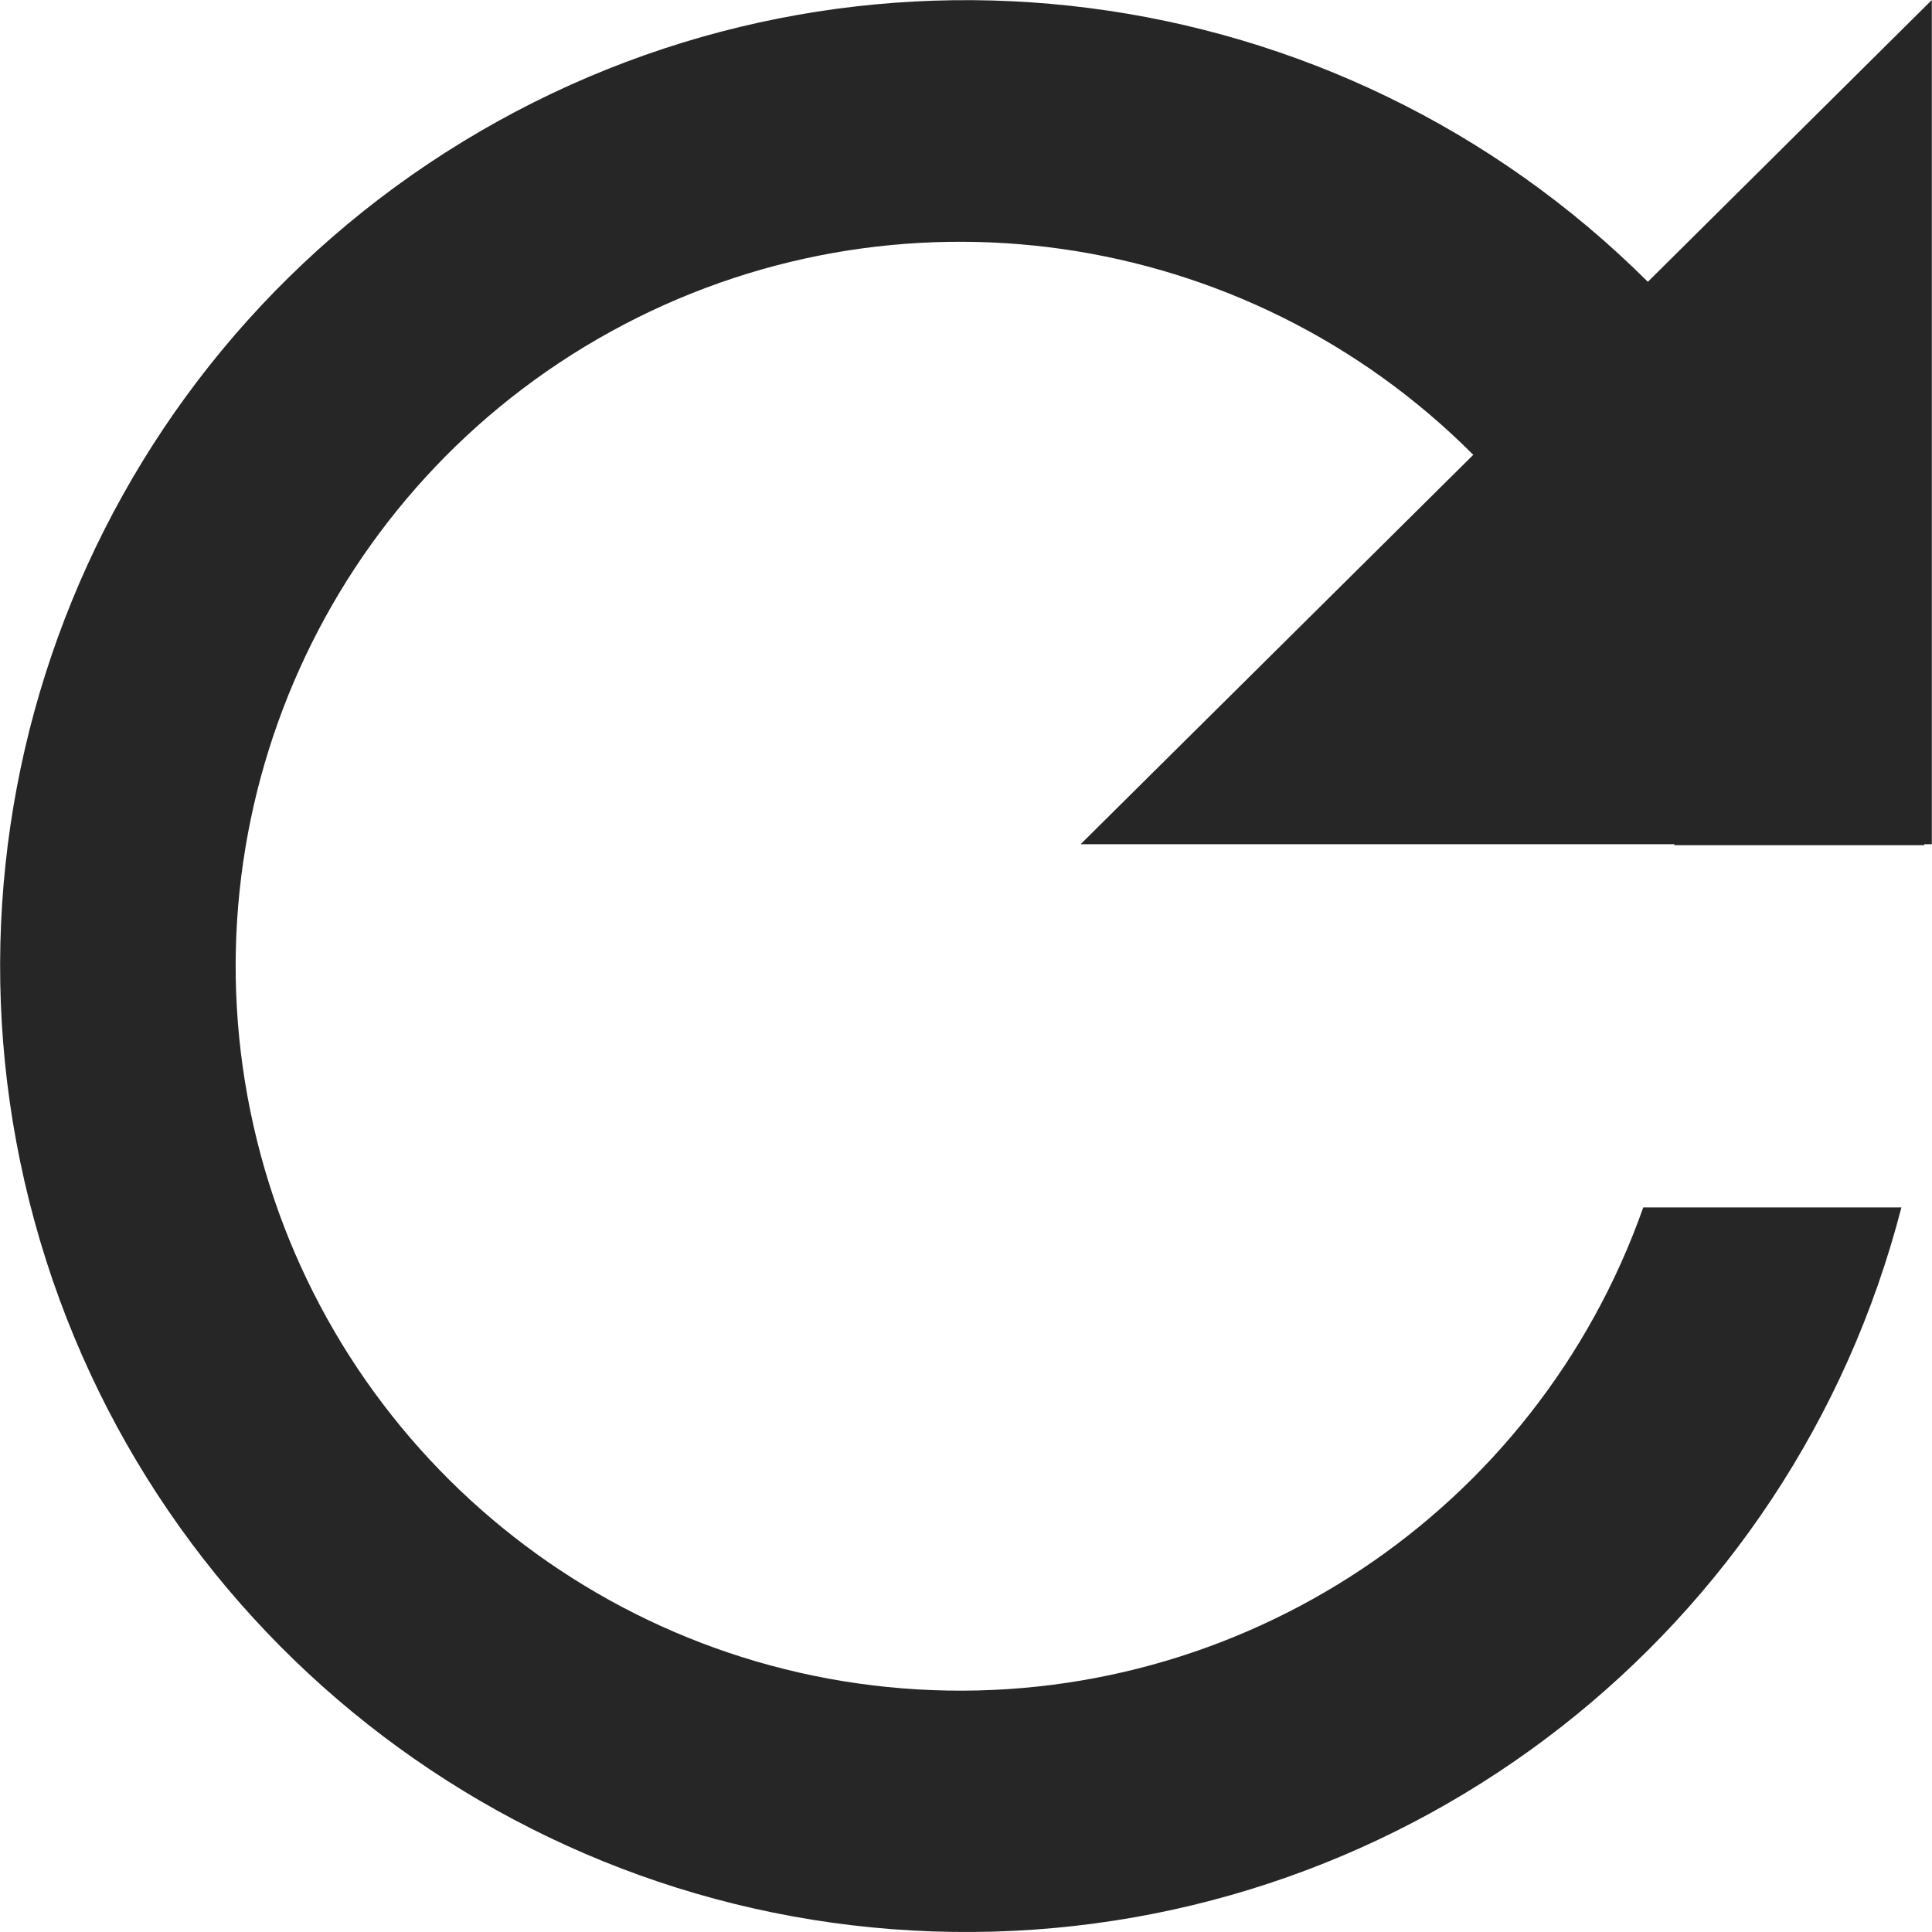
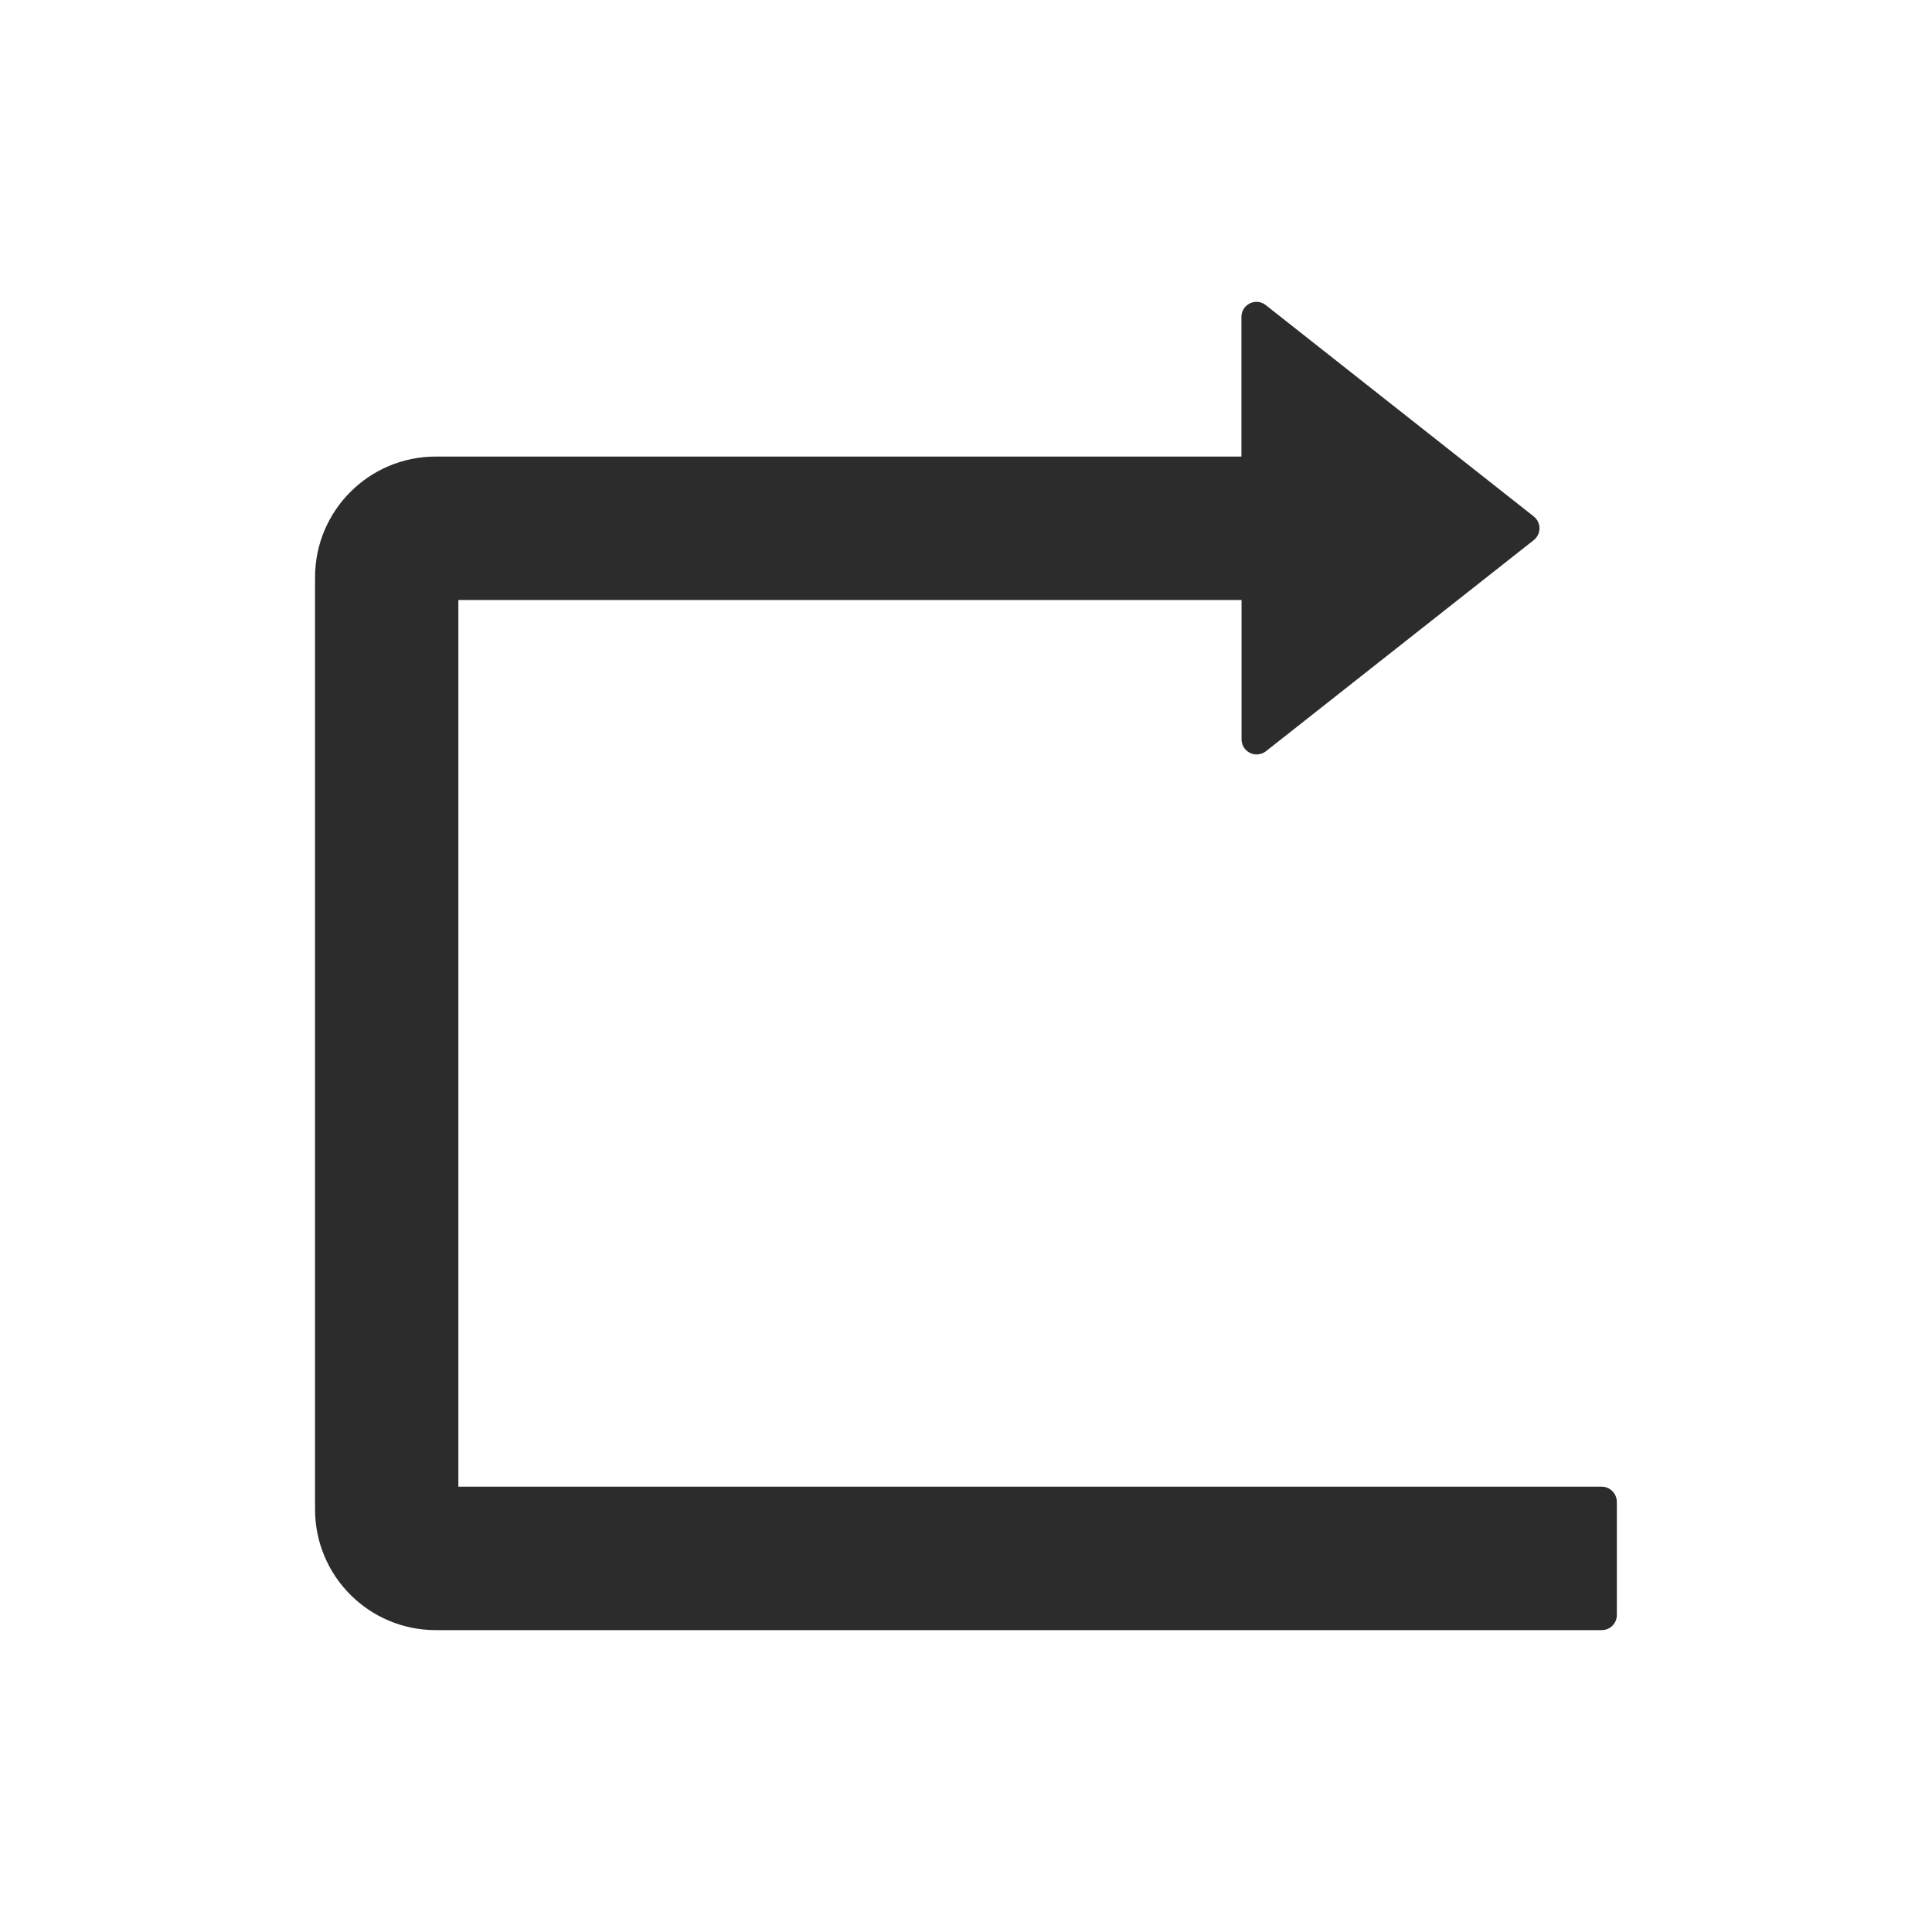
- <svg xmlns="http://www.w3.org/2000/svg" t="1681495362888" class="icon" viewBox="0 0 1024 1024" version="1.1" p-id="5446" width="32" height="32">
-   <path d="M1019.881 447.45l0.064 0.512h-132.469l-0.064-0.512H572.751l208.11-206.382A383.967 383.967 0 1 0 870.965 639.945h136.82a511.956 511.956 0 1 1-134.388-490.582L1023.912 0v447.45h-4.032z" fill="#262626" p-id="5447" />
+ <svg xmlns="http://www.w3.org/2000/svg" t="1681749067852" class="icon" viewBox="0 0 1024 1024" version="1.1" p-id="3881" width="32" height="32">
+   <path d="M231.04 241.984h426.944V168c0-6.72 7.68-10.432 12.928-6.272l142.016 112a8 8 0 0 1 0 12.544l-142.08 112a8 8 0 0 1-12.8-6.272V318.016H242.944v469.952h606.016c4.352 0 8 3.648 8 8.064v59.968a8 8 0 0 1-8 8H230.976a64 64 0 0 1-64-64V305.984a64 64 0 0 1 64-64h0.064z" fill="#2c2c2c" p-id="3882" />
</svg>
